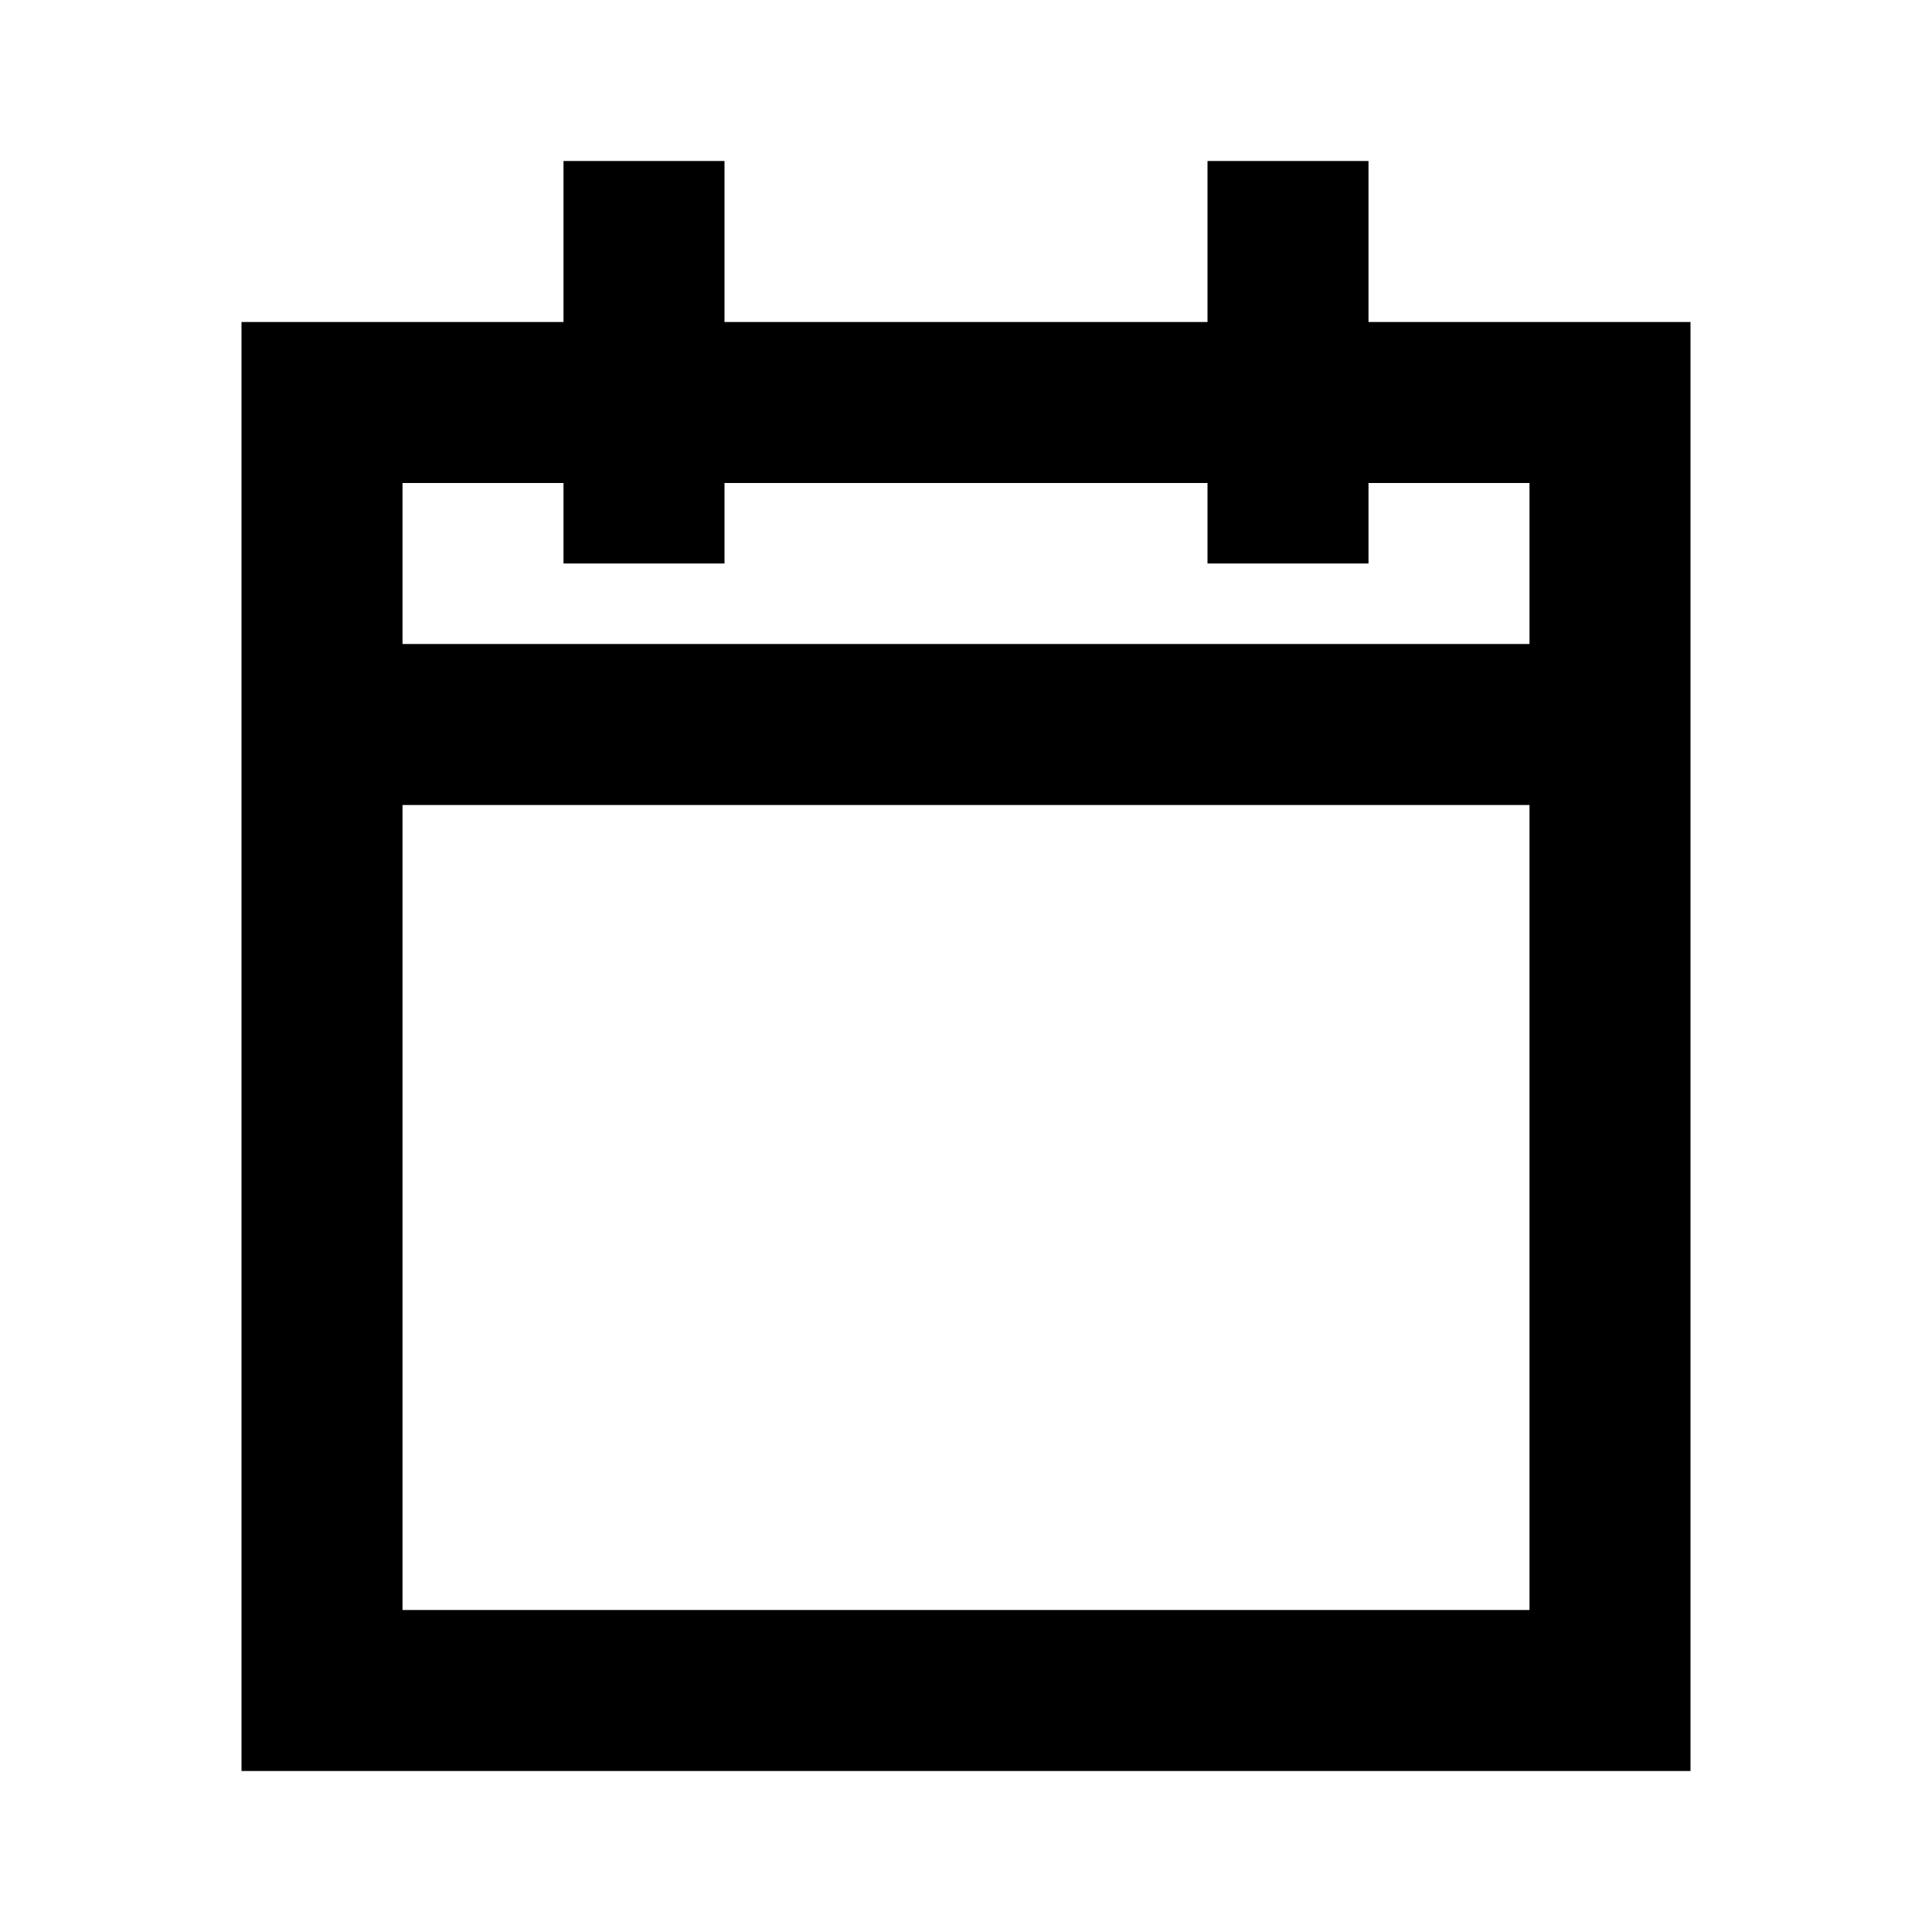
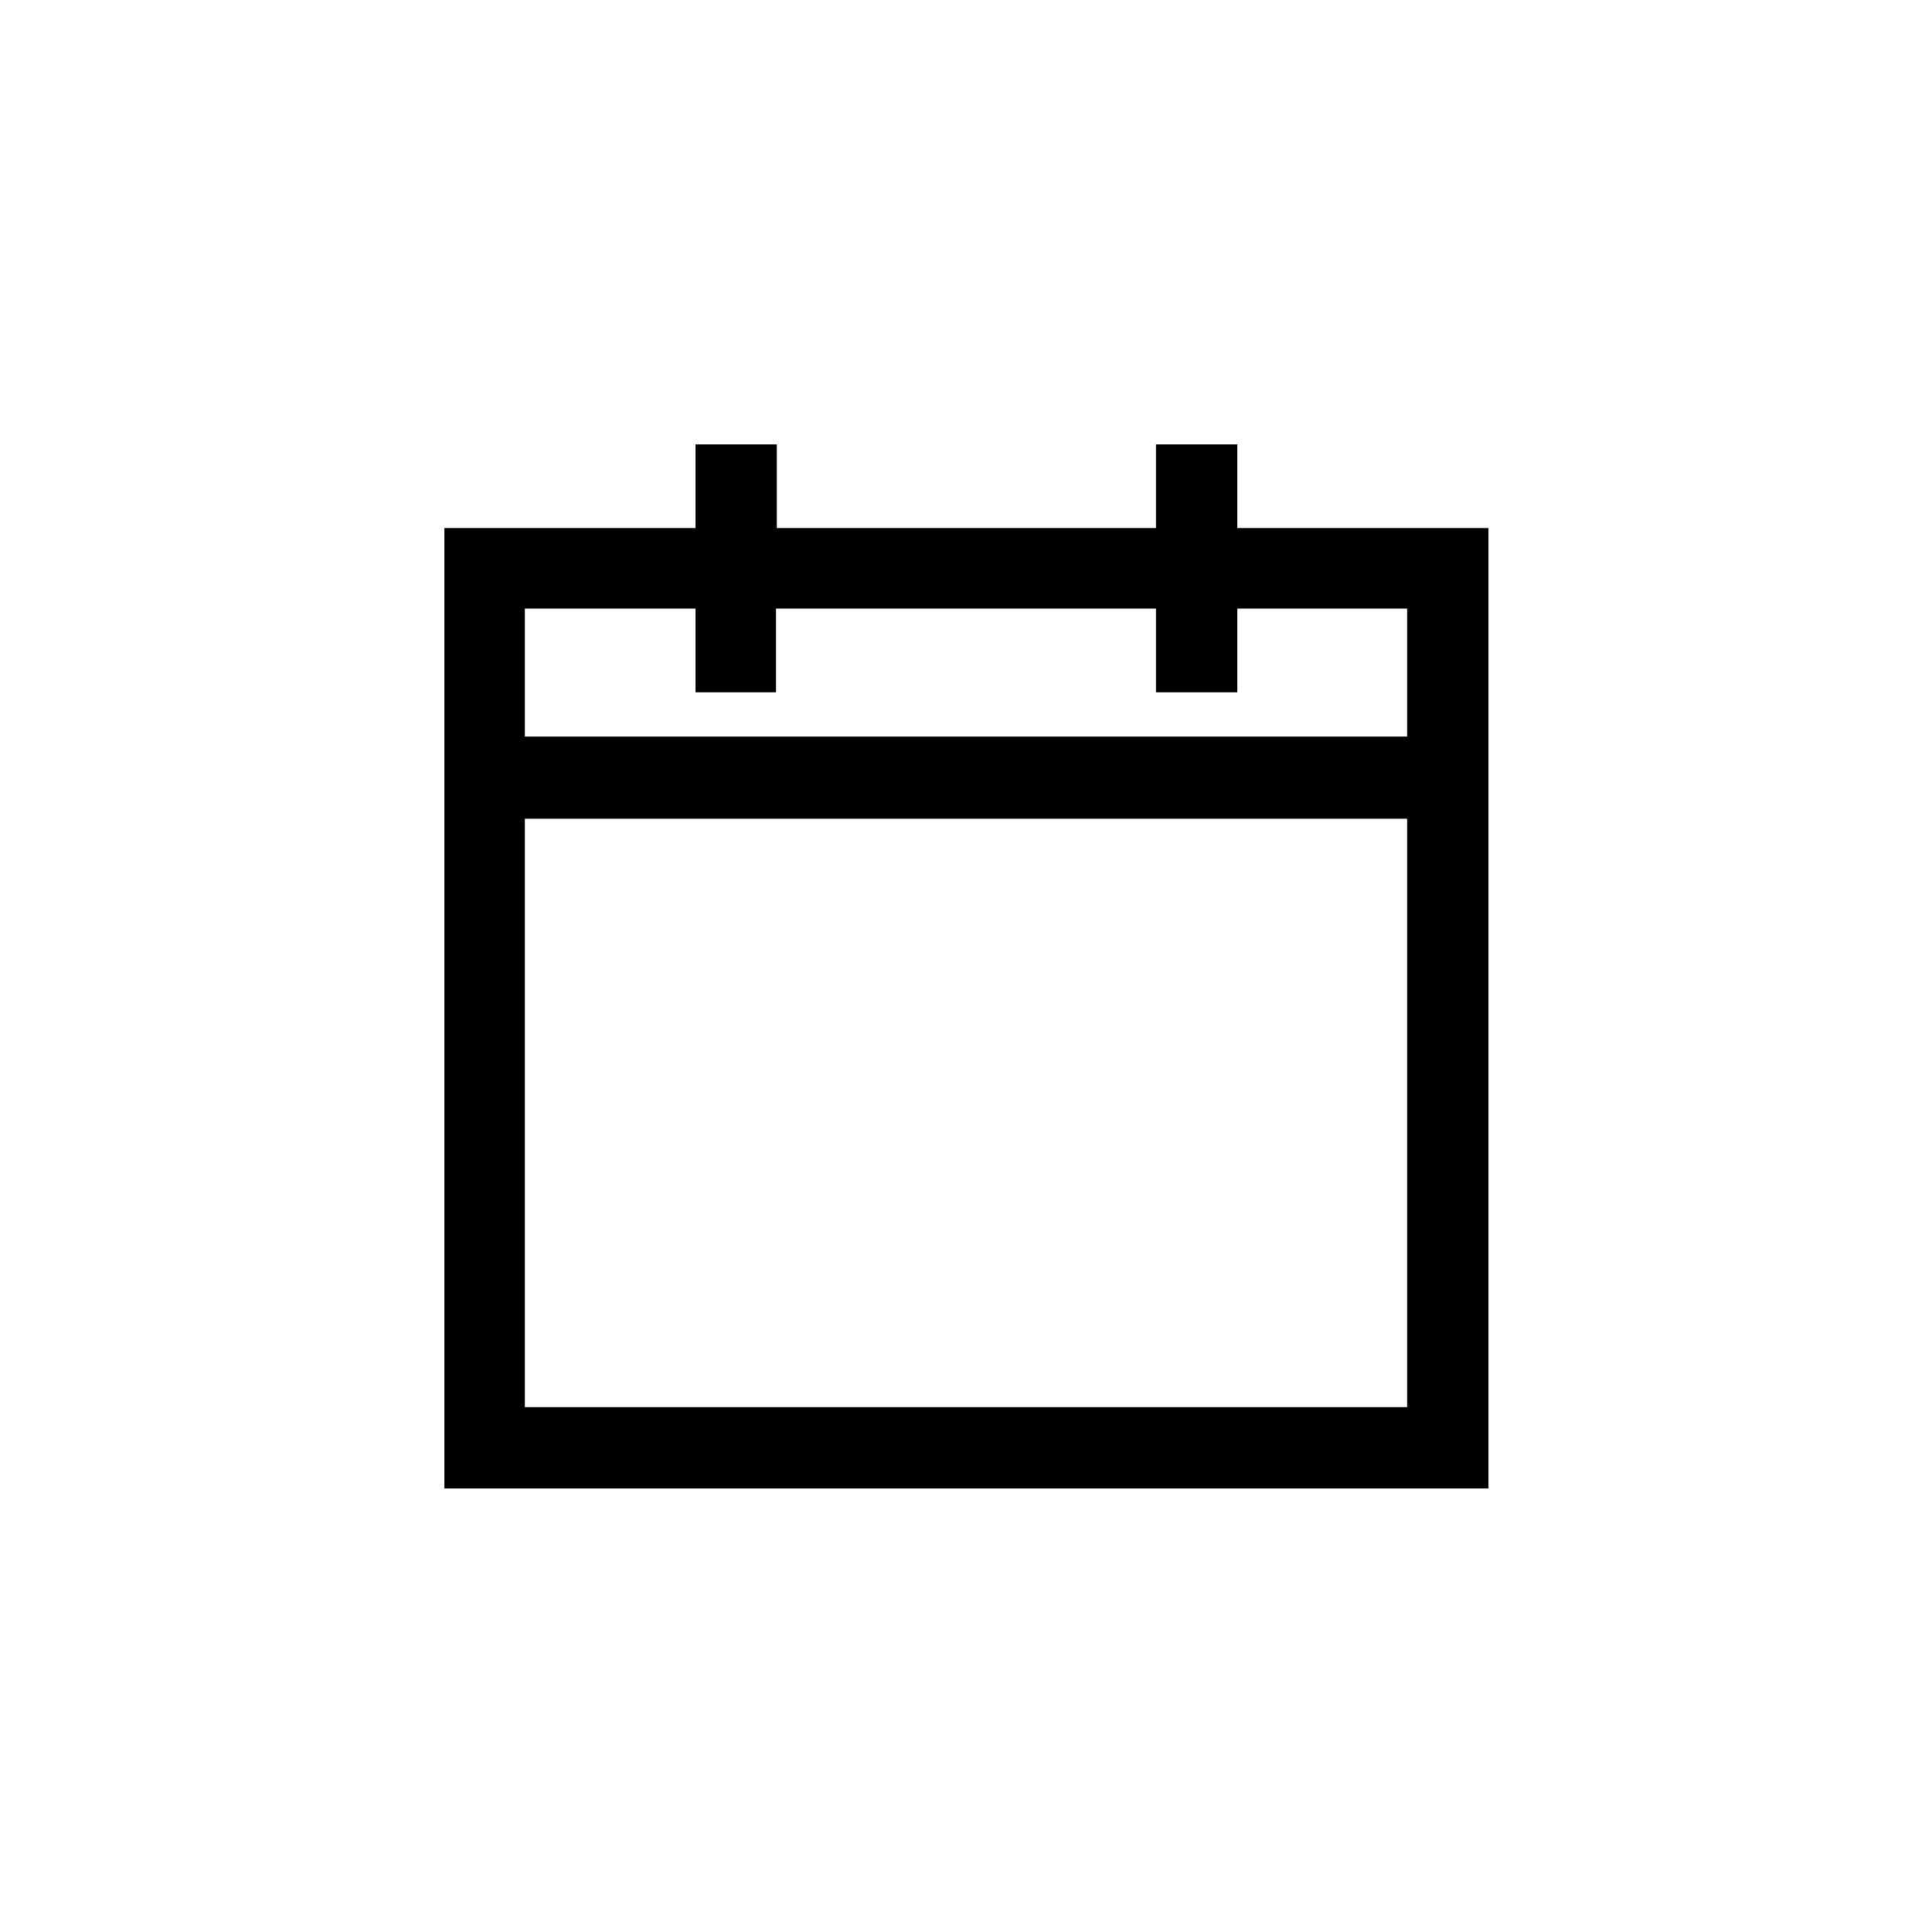
<svg xmlns="http://www.w3.org/2000/svg" height="24" viewBox="0 0 24 24" width="24">
-   <path d="M 3 4 L 7 4 L 7 2 L 9 2 L 9 4 L 15 4 L 15 2 L 17 2 L 17 4 L 21 4 L 21 22 L 3 22 L 3 4 M 19 20 L 19 10 L 5 10 L 5 20 L 19 20 M 5 8 L 19 8 L 19 6 L 17 6 L 17 7 L 15 7 L 15 6 L 9 6 L 9 7 L 7 7 L 7 6 L 5 6 L 5 8" fill="currentColor" />
+   <path d="M 5.52 18.48 L 5.52 6.56 L 8.64 6.56 L 8.64 5.52 L 9.65 5.52 L 9.65 6.56 L 14.36 6.56 L 14.36 5.52 L 15.37 5.52 L 15.37 6.56 L 18.49 6.56 L 18.49 18.49 L 5.52 18.49 L 5.52 18.48 M 17.48 17.48 L 17.48 10.17 L 6.52 10.17 L 6.52 17.48 L 17.48 17.48 M 17.48 9.16 L 17.48 7.56 L 15.37 7.56 L 15.37 8.6 L 14.36 8.6 L 14.36 7.56 L 9.64 7.56 L 9.64 8.6 L 8.64 8.6 L 8.64 7.56 L 6.52 7.56 L 6.52 9.15 L 17.48 9.15 L 17.48 9.16" fill="currentColor" />
</svg>
